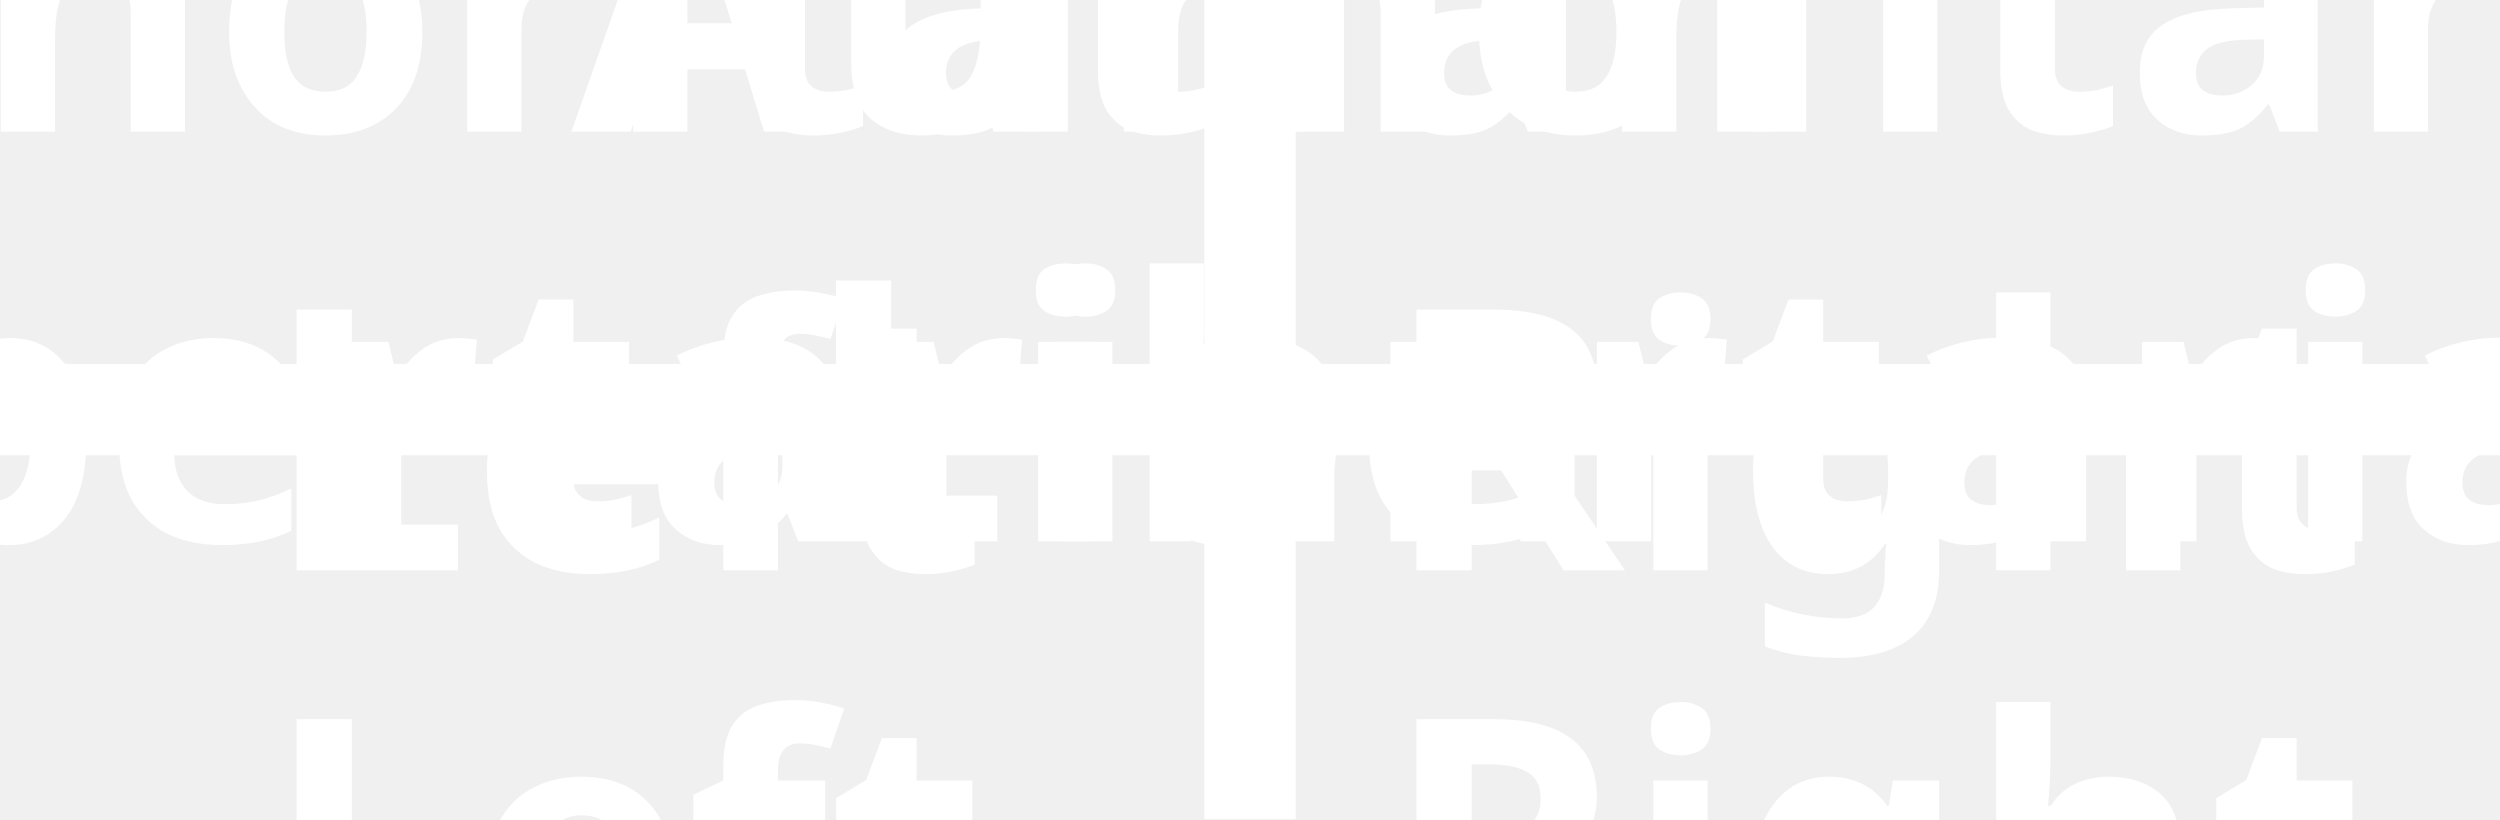
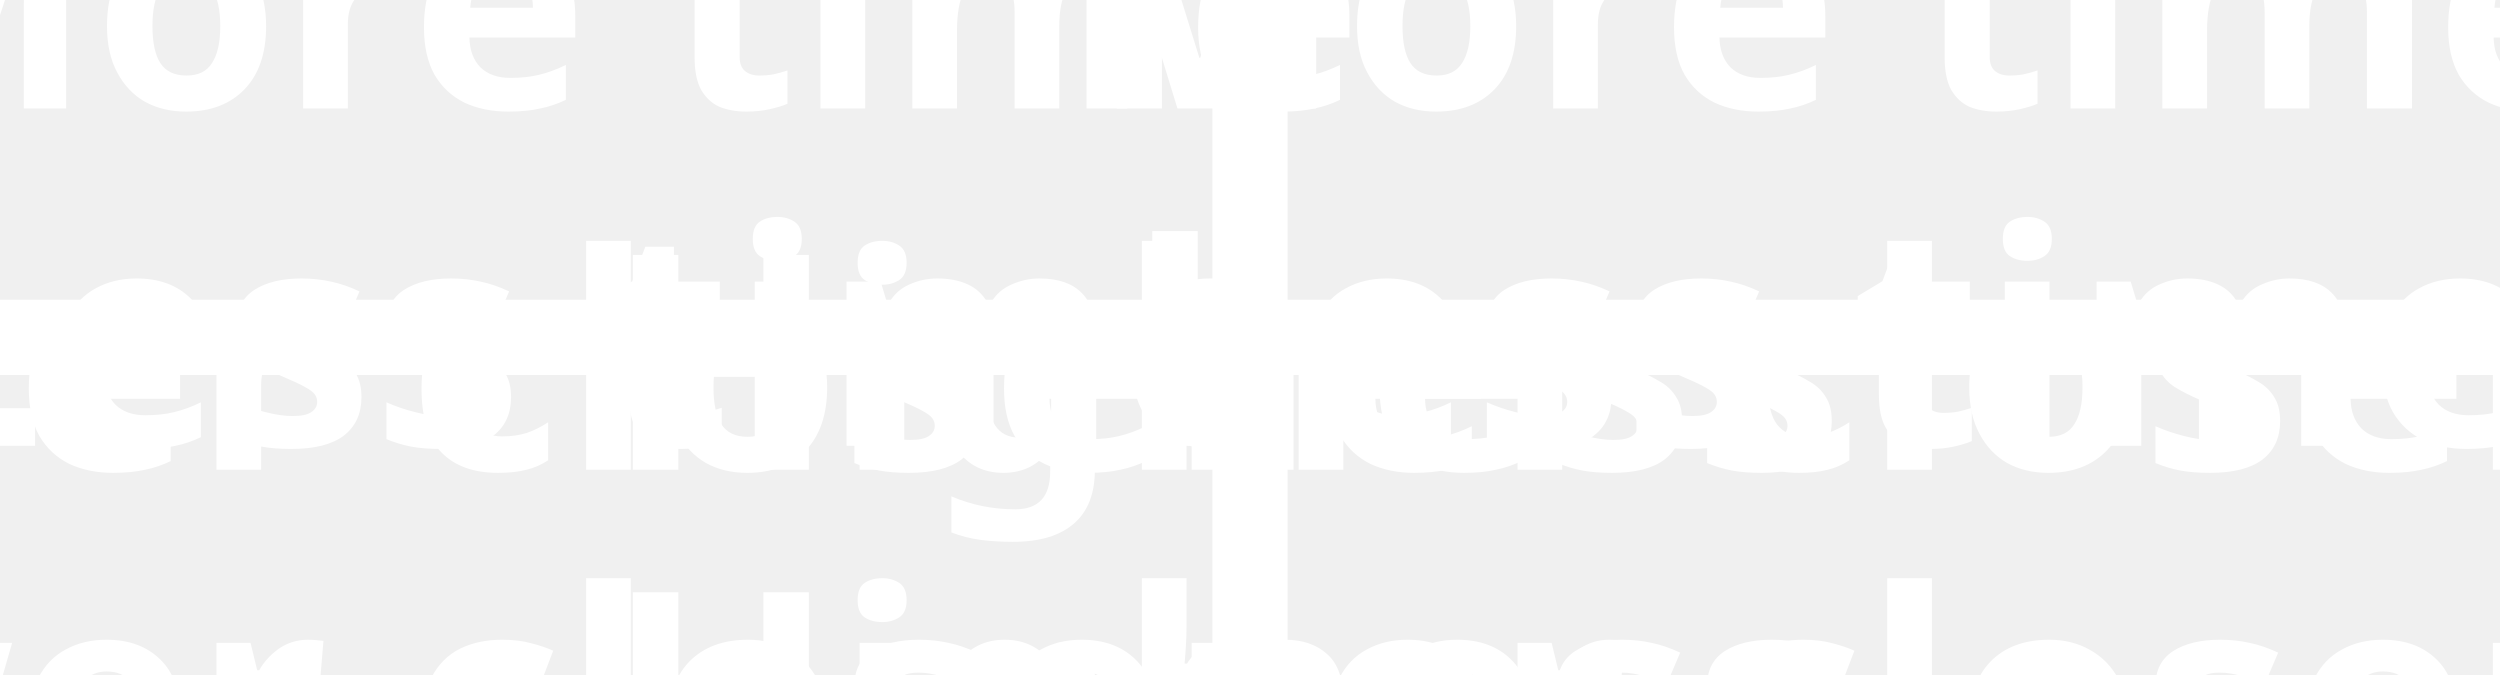
<svg xmlns="http://www.w3.org/2000/svg" width="100%" height="100%" role="img" aria-labelledby="title description">
  <style>
    .axis {
      stroke: white;
      stroke-width: 3;
      vector-effect: non-scaling-stroke;
    }

    .label {
      fill: white;
      font-family: system-ui, sans-serif;
      font-size: clamp(16px, 3vmin, 32px);
      font-weight: 600;
      text-anchor: middle;
    }
  </style>
  <line class="axis" x1="0" y1="50%" x2="100%" y2="50%" />
  <line class="axis" x1="50%" y1="0" x2="50%" y2="100%" />
  <text class="label" x="25%" y="25%">
-     <tspan x="25%" dy="-0.2em">Authoritarian</tspan>
-     <tspan x="25%" dy="1.2em">Left</tspan>
+     <tspan x="25%" dy="-0.2em">More time</tspan>
+     <tspan x="25%" dy="1.2em">Lower closeness</tspan>
  </text>
  <text class="label" x="75%" y="25%">
-     <tspan x="75%" dy="-0.2em">Authoritarian</tspan>
-     <tspan x="75%" dy="1.2em">Right</tspan>
+     <tspan x="75%" dy="-0.2em">More time</tspan>
+     <tspan x="75%" dy="1.2em">Higher closeness</tspan>
  </text>
  <text class="label" x="25%" y="75%">
-     <tspan x="25%" dy="-0.2em">Libertarian</tspan>
-     <tspan x="25%" dy="1.2em">Left</tspan>
+     <tspan x="25%" dy="-0.2em">Less time</tspan>
+     <tspan x="25%" dy="1.2em">Lower closeness</tspan>
  </text>
  <text class="label" x="75%" y="75%">
-     <tspan x="75%" dy="-0.2em">Libertarian</tspan>
-     <tspan x="75%" dy="1.2em">Right</tspan>
+     <tspan x="75%" dy="-0.2em">Less time</tspan>
+     <tspan x="75%" dy="1.2em">Higher closeness</tspan>
  </text>
</svg>
